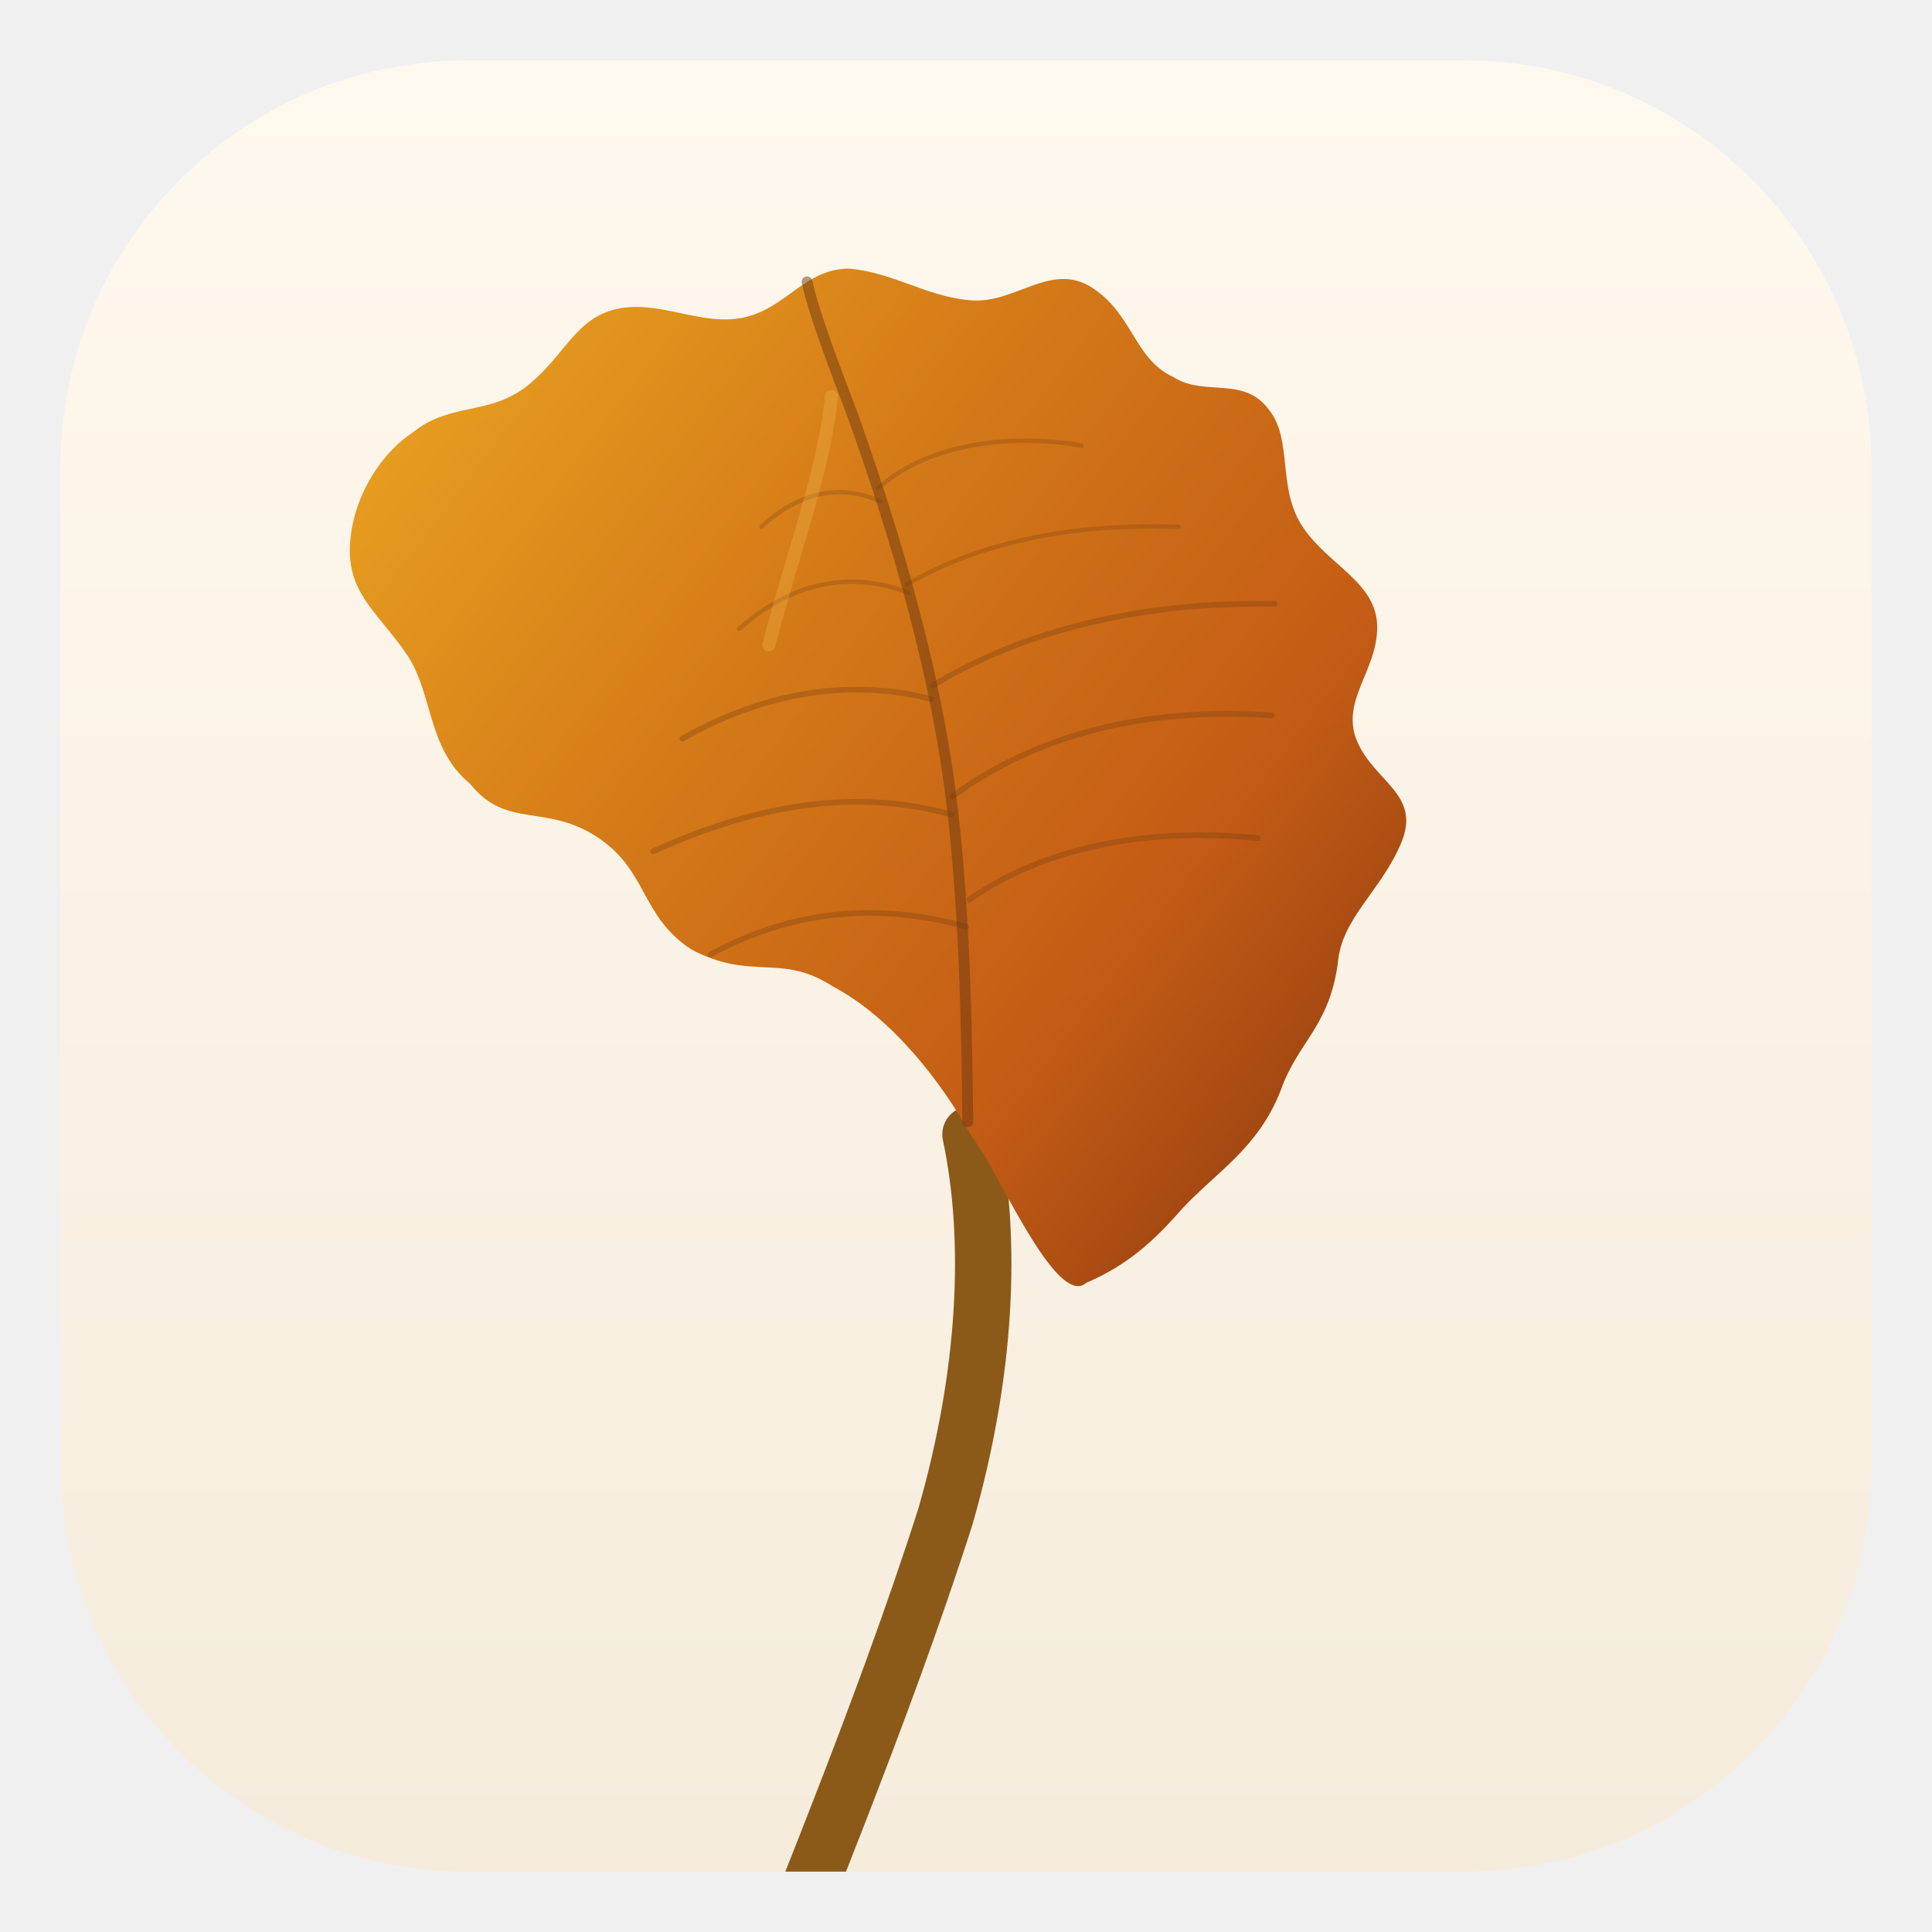
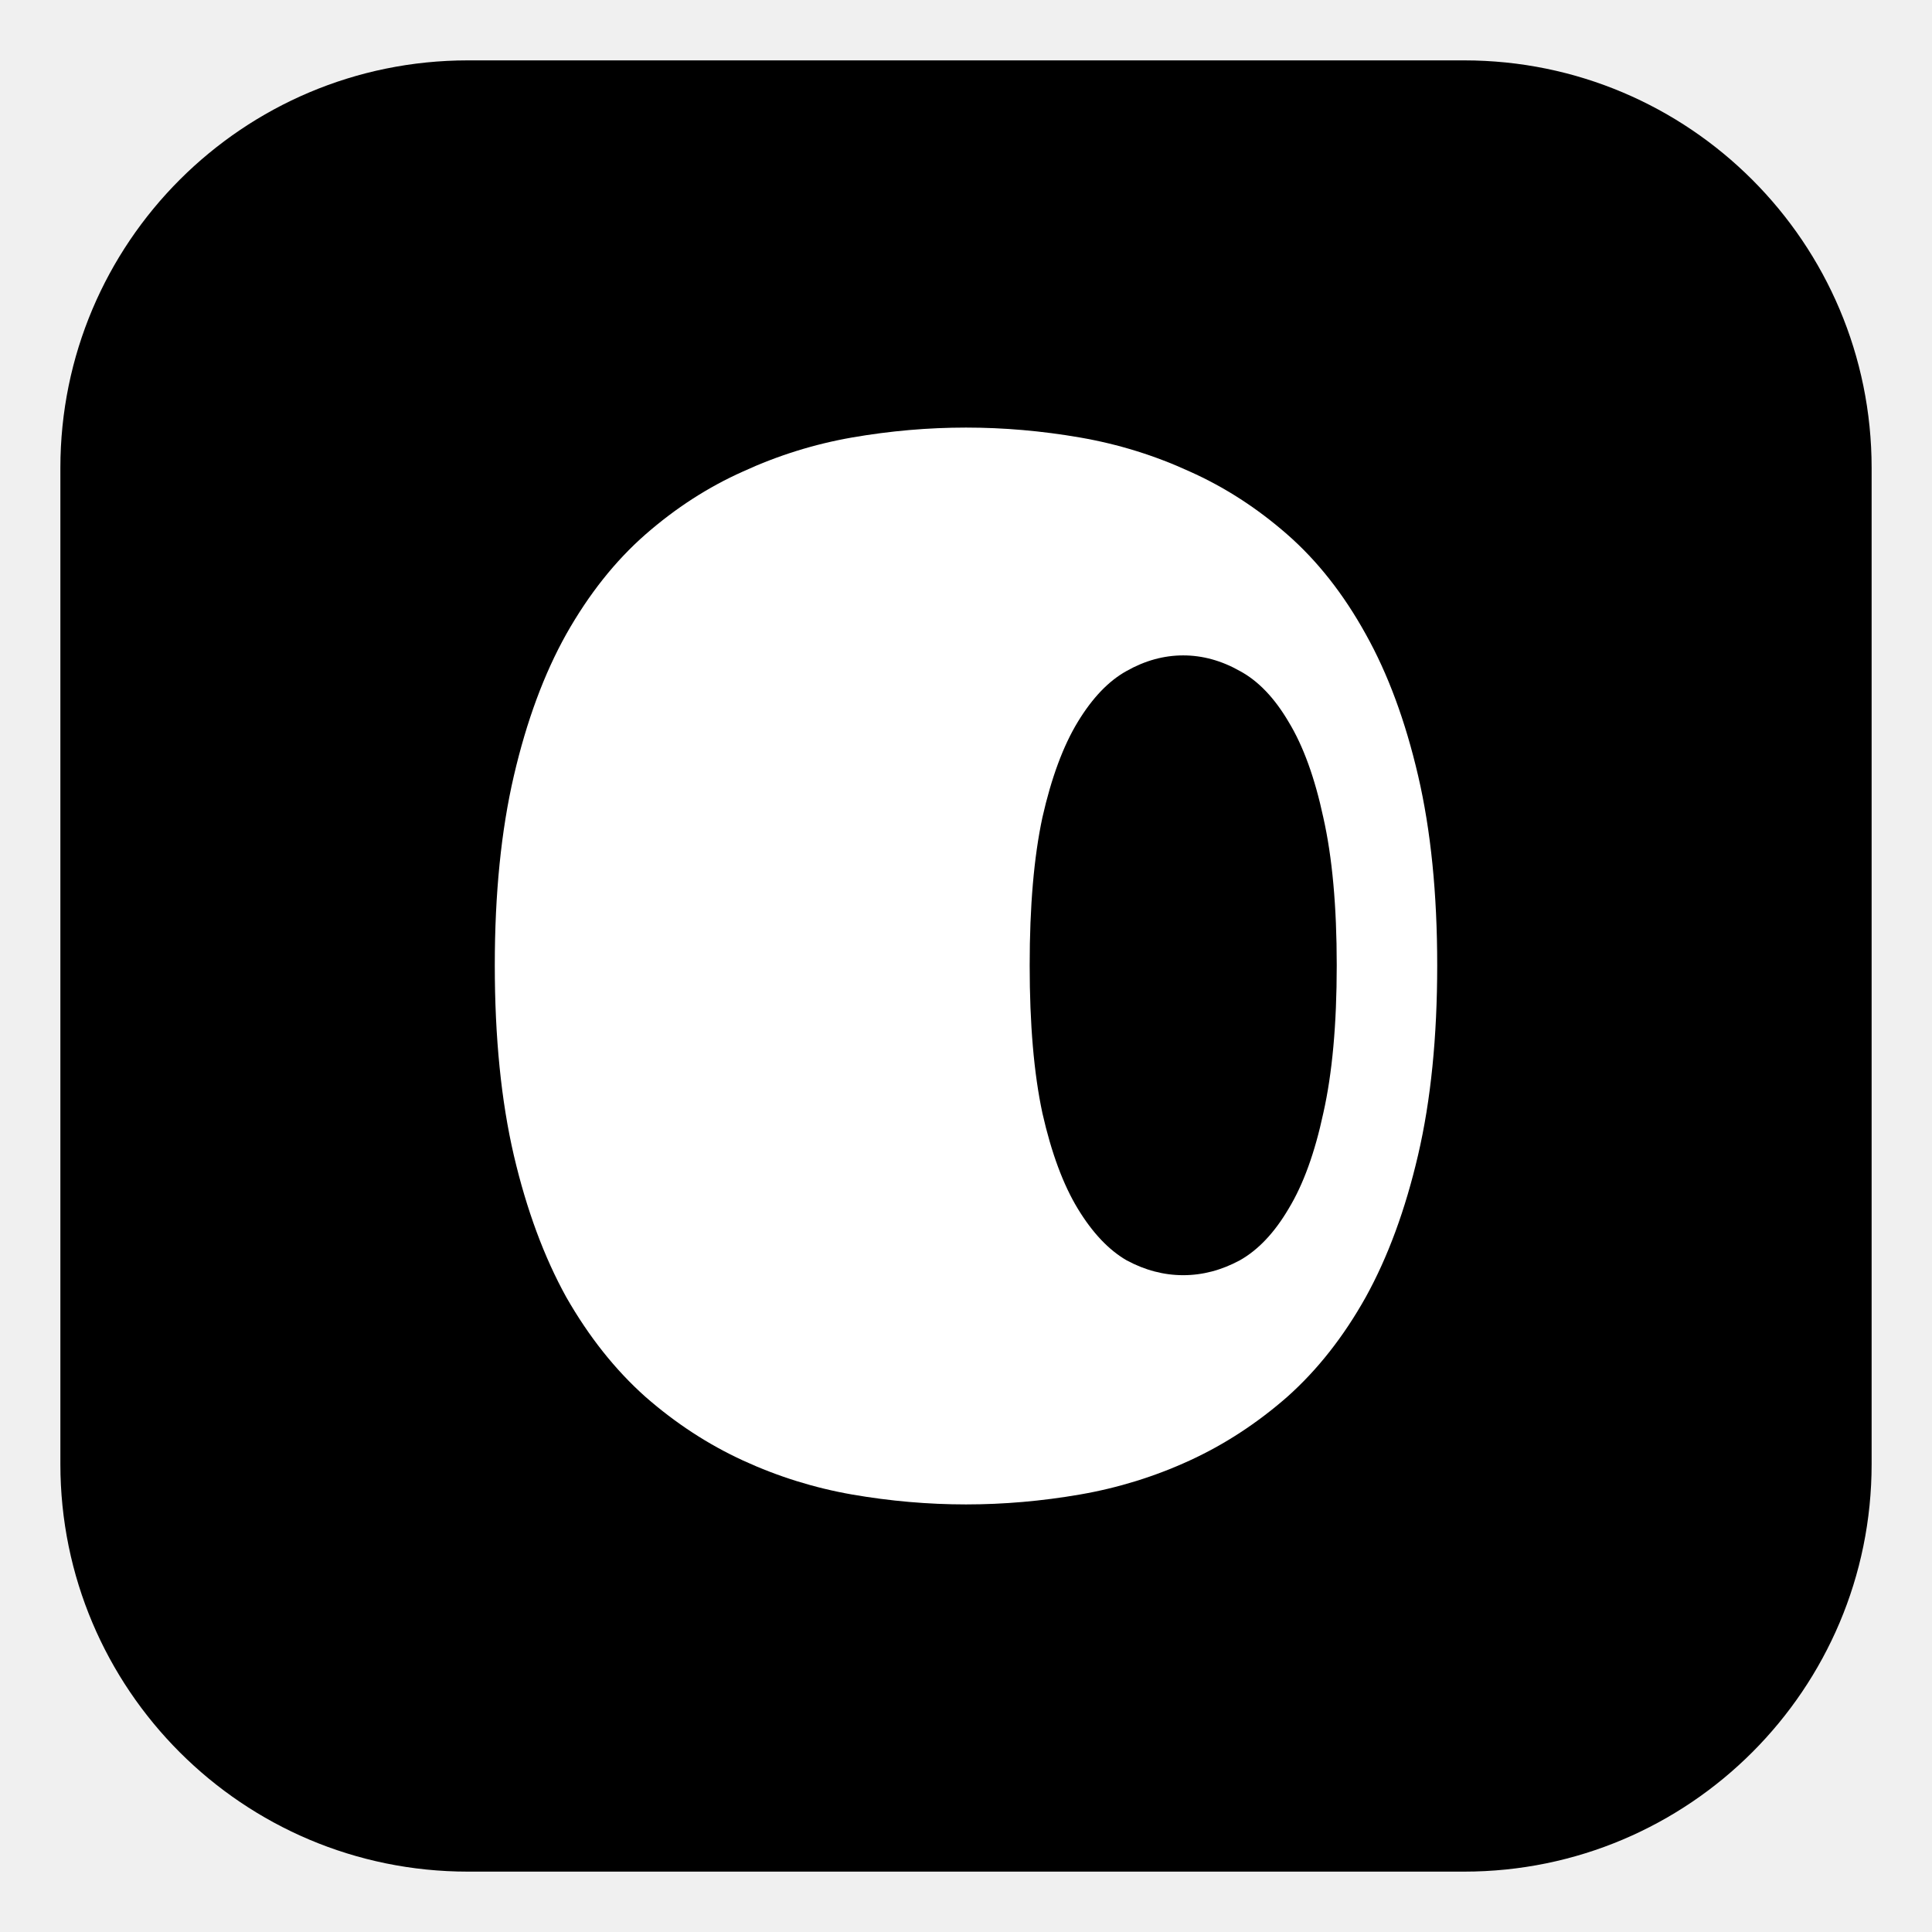
<svg xmlns="http://www.w3.org/2000/svg" viewBox="0 0 512 512" width="512" height="512">
  <defs>
-     <clipPath id="c8c">
+     <clipPath id="iconClip">
      <rect x="16" y="16" width="480" height="480" rx="108" />
    </clipPath>
-     <linearGradient id="bg8c" x1="0" y1="0" x2="0" y2="1">
-       <stop offset="0%" stop-color="#FFF8EE" />
-       <stop offset="100%" stop-color="#F5ECDC" />
-     </linearGradient>
-     <linearGradient id="leaf8c" x1="0.1" y1="0" x2="0.9" y2="1">
-       <stop offset="0%" stop-color="#E8A020" />
-       <stop offset="35%" stop-color="#D47A18" />
-       <stop offset="70%" stop-color="#C45C15" />
-       <stop offset="100%" stop-color="#8B3A10" />
-     </linearGradient>
  </defs>
-   <rect x="16" y="16" width="480" height="480" rx="108" fill="url(#bg8c)" />
-   <g clip-path="url(#c8c)">
-     <g transform="translate(256,295) rotate(-12) scale(1.15) translate(-256,-250)">
-       <path d="M155 460 C178 425, 208 382, 232 340 C248 310, 256 280, 256 255" fill="none" stroke="#8B5A18" stroke-width="13" stroke-linecap="round" />
-       <path d="M155 460 C148 468, 145 475, 150 480" fill="none" stroke="#8B5A18" stroke-width="9" stroke-linecap="round" />
-       <path d="         M256 255         C252 242, 244 225, 232 215         C222 205, 214 210, 202 200         C192 190, 196 180, 186 170         C176 160, 166 164, 160 152         C152 142, 156 130, 152 120         C148 110, 142 104, 144 94         C146 84, 154 74, 164 70         C174 65, 182 70, 192 65         C202 60, 206 52, 216 52         C226 52, 234 60, 244 60         C254 60, 260 52, 270 54         C280 57, 286 64, 296 67         C306 70, 316 62, 324 70         C332 78, 330 88, 338 94         C344 100, 354 97, 358 106         C362 114, 356 124, 360 134         C364 144, 374 150, 372 160         C370 170, 360 175, 362 185         C364 195, 374 200, 367 210         C360 220, 350 224, 347 234         C342 248, 334 250, 328 260         C320 272, 310 275, 300 282         C292 288, 285 292, 275 294         C268 298, 262 272, 258 260 Z" fill="url(#leaf8c)" />
-       <path d="M256 252 C260 232, 266 202, 268 175 C270 148, 268 118, 264 88 C262 75, 260 62, 260 55" fill="none" stroke="#6B3810" stroke-width="2.5" opacity="0.5" stroke-linecap="round" />
-       <path d="M265 208 C246 198, 226 196, 206 202" fill="none" stroke="#6B3810" stroke-width="1.3" opacity="0.3" stroke-linecap="round" />
-       <path d="M267 182 C248 172, 225 170, 198 176" fill="none" stroke="#6B3810" stroke-width="1.3" opacity="0.3" stroke-linecap="round" />
-       <path d="M268 155 C252 147, 232 145, 210 152" fill="none" stroke="#6B3810" stroke-width="1.3" opacity="0.3" stroke-linecap="round" />
-       <path d="M268 130 C256 122, 242 122, 228 130" fill="none" stroke="#6B3810" stroke-width="1" opacity="0.25" stroke-linecap="round" />
-       <path d="M266 108 C258 102, 248 102, 238 108" fill="none" stroke="#6B3810" stroke-width="1" opacity="0.25" stroke-linecap="round" />
-       <path d="M267 202 C286 194, 310 194, 335 202" fill="none" stroke="#6B3810" stroke-width="1.3" opacity="0.3" stroke-linecap="round" />
-       <path d="M268 178 C290 168, 316 167, 344 175" fill="none" stroke="#6B3810" stroke-width="1.3" opacity="0.3" stroke-linecap="round" />
-       <path d="M269 152 C292 144, 320 143, 350 150" fill="none" stroke="#6B3810" stroke-width="1.3" opacity="0.3" stroke-linecap="round" />
-       <path d="M268 128 C286 122, 308 122, 332 128" fill="none" stroke="#6B3810" stroke-width="1" opacity="0.25" stroke-linecap="round" />
-       <path d="M266 105 C278 98, 296 98, 314 105" fill="none" stroke="#6B3810" stroke-width="1" opacity="0.25" stroke-linecap="round" />
-       <path d="M234 135 C244 115, 255 98, 260 82" fill="none" stroke="#FFDD70" stroke-width="3" opacity="0.2" stroke-linecap="round" />
+   <rect x="16" y="16" width="480" height="480" rx="108" fill="#000000" />
+   <g clip-path="url(#iconClip)">
+     <g transform="translate(256, 256) scale(1.5) translate(-168.875, -159.75)">
+       <path d="M168.875 254.875C162.208 254.875 155.5 254.292 148.75 253.125C142.083 251.958 135.667 249.958 129.5 247.125C123.333 244.292 117.583 240.542 112.25 235.875C106.917 231.125 102.25 225.25 98.25 218.25C94.333 211.167 91.25 202.833 89 193.25C86.75 183.583 85.625 172.375 85.625 159.625C85.625 146.958 86.75 135.792 89 126.125C91.25 116.458 94.333 108.125 98.25 101.125C102.25 94.042 106.917 88.167 112.25 83.5C117.583 78.833 123.333 75.125 129.5 72.375C135.667 69.542 142.083 67.542 148.75 66.375C155.5 65.208 162.208 64.625 168.875 64.625C175.542 64.625 182.25 65.208 189 66.375C195.75 67.542 202.208 69.542 208.375 72.375C214.542 75.125 220.292 78.833 225.625 83.5C230.958 88.167 235.583 94.042 239.5 101.125C243.417 108.125 246.5 116.458 248.75 126.125C251 135.792 252.125 146.958 252.125 159.625C252.125 172.292 251 183.458 248.75 193.125C246.5 202.792 243.417 211.167 239.5 218.25C235.583 225.25 230.958 231.125 225.625 235.875C220.292 240.542 214.542 244.292 208.375 247.125C202.208 249.958 195.75 251.958 189 253.125C182.25 254.292 175.542 254.875 168.875 254.875ZM180.125 159.625C180.125 170.042 180.875 178.75 182.375 185.75C183.958 192.75 186.042 198.375 188.625 202.625C191.208 206.875 194.083 209.917 197.25 211.75C200.5 213.5 203.833 214.375 207.25 214.375C210.667 214.375 214 213.5 217.25 211.75C220.5 209.917 223.375 206.875 225.875 202.625C228.458 198.375 230.5 192.75 232 185.75C233.583 178.75 234.375 170.042 234.375 159.625C234.375 149.208 233.583 140.5 232 133.5C230.5 126.5 228.458 120.875 225.875 116.625C223.375 112.375 220.5 109.375 217.25 107.625C214 105.792 210.667 104.875 207.25 104.875C203.833 104.875 200.5 105.792 197.25 107.625C194.083 109.375 191.208 112.375 188.625 116.625C186.042 120.875 183.958 126.5 182.375 133.5C180.875 140.5 180.125 149.208 180.125 159.625Z" fill="white" />
    </g>
  </g>
</svg>
